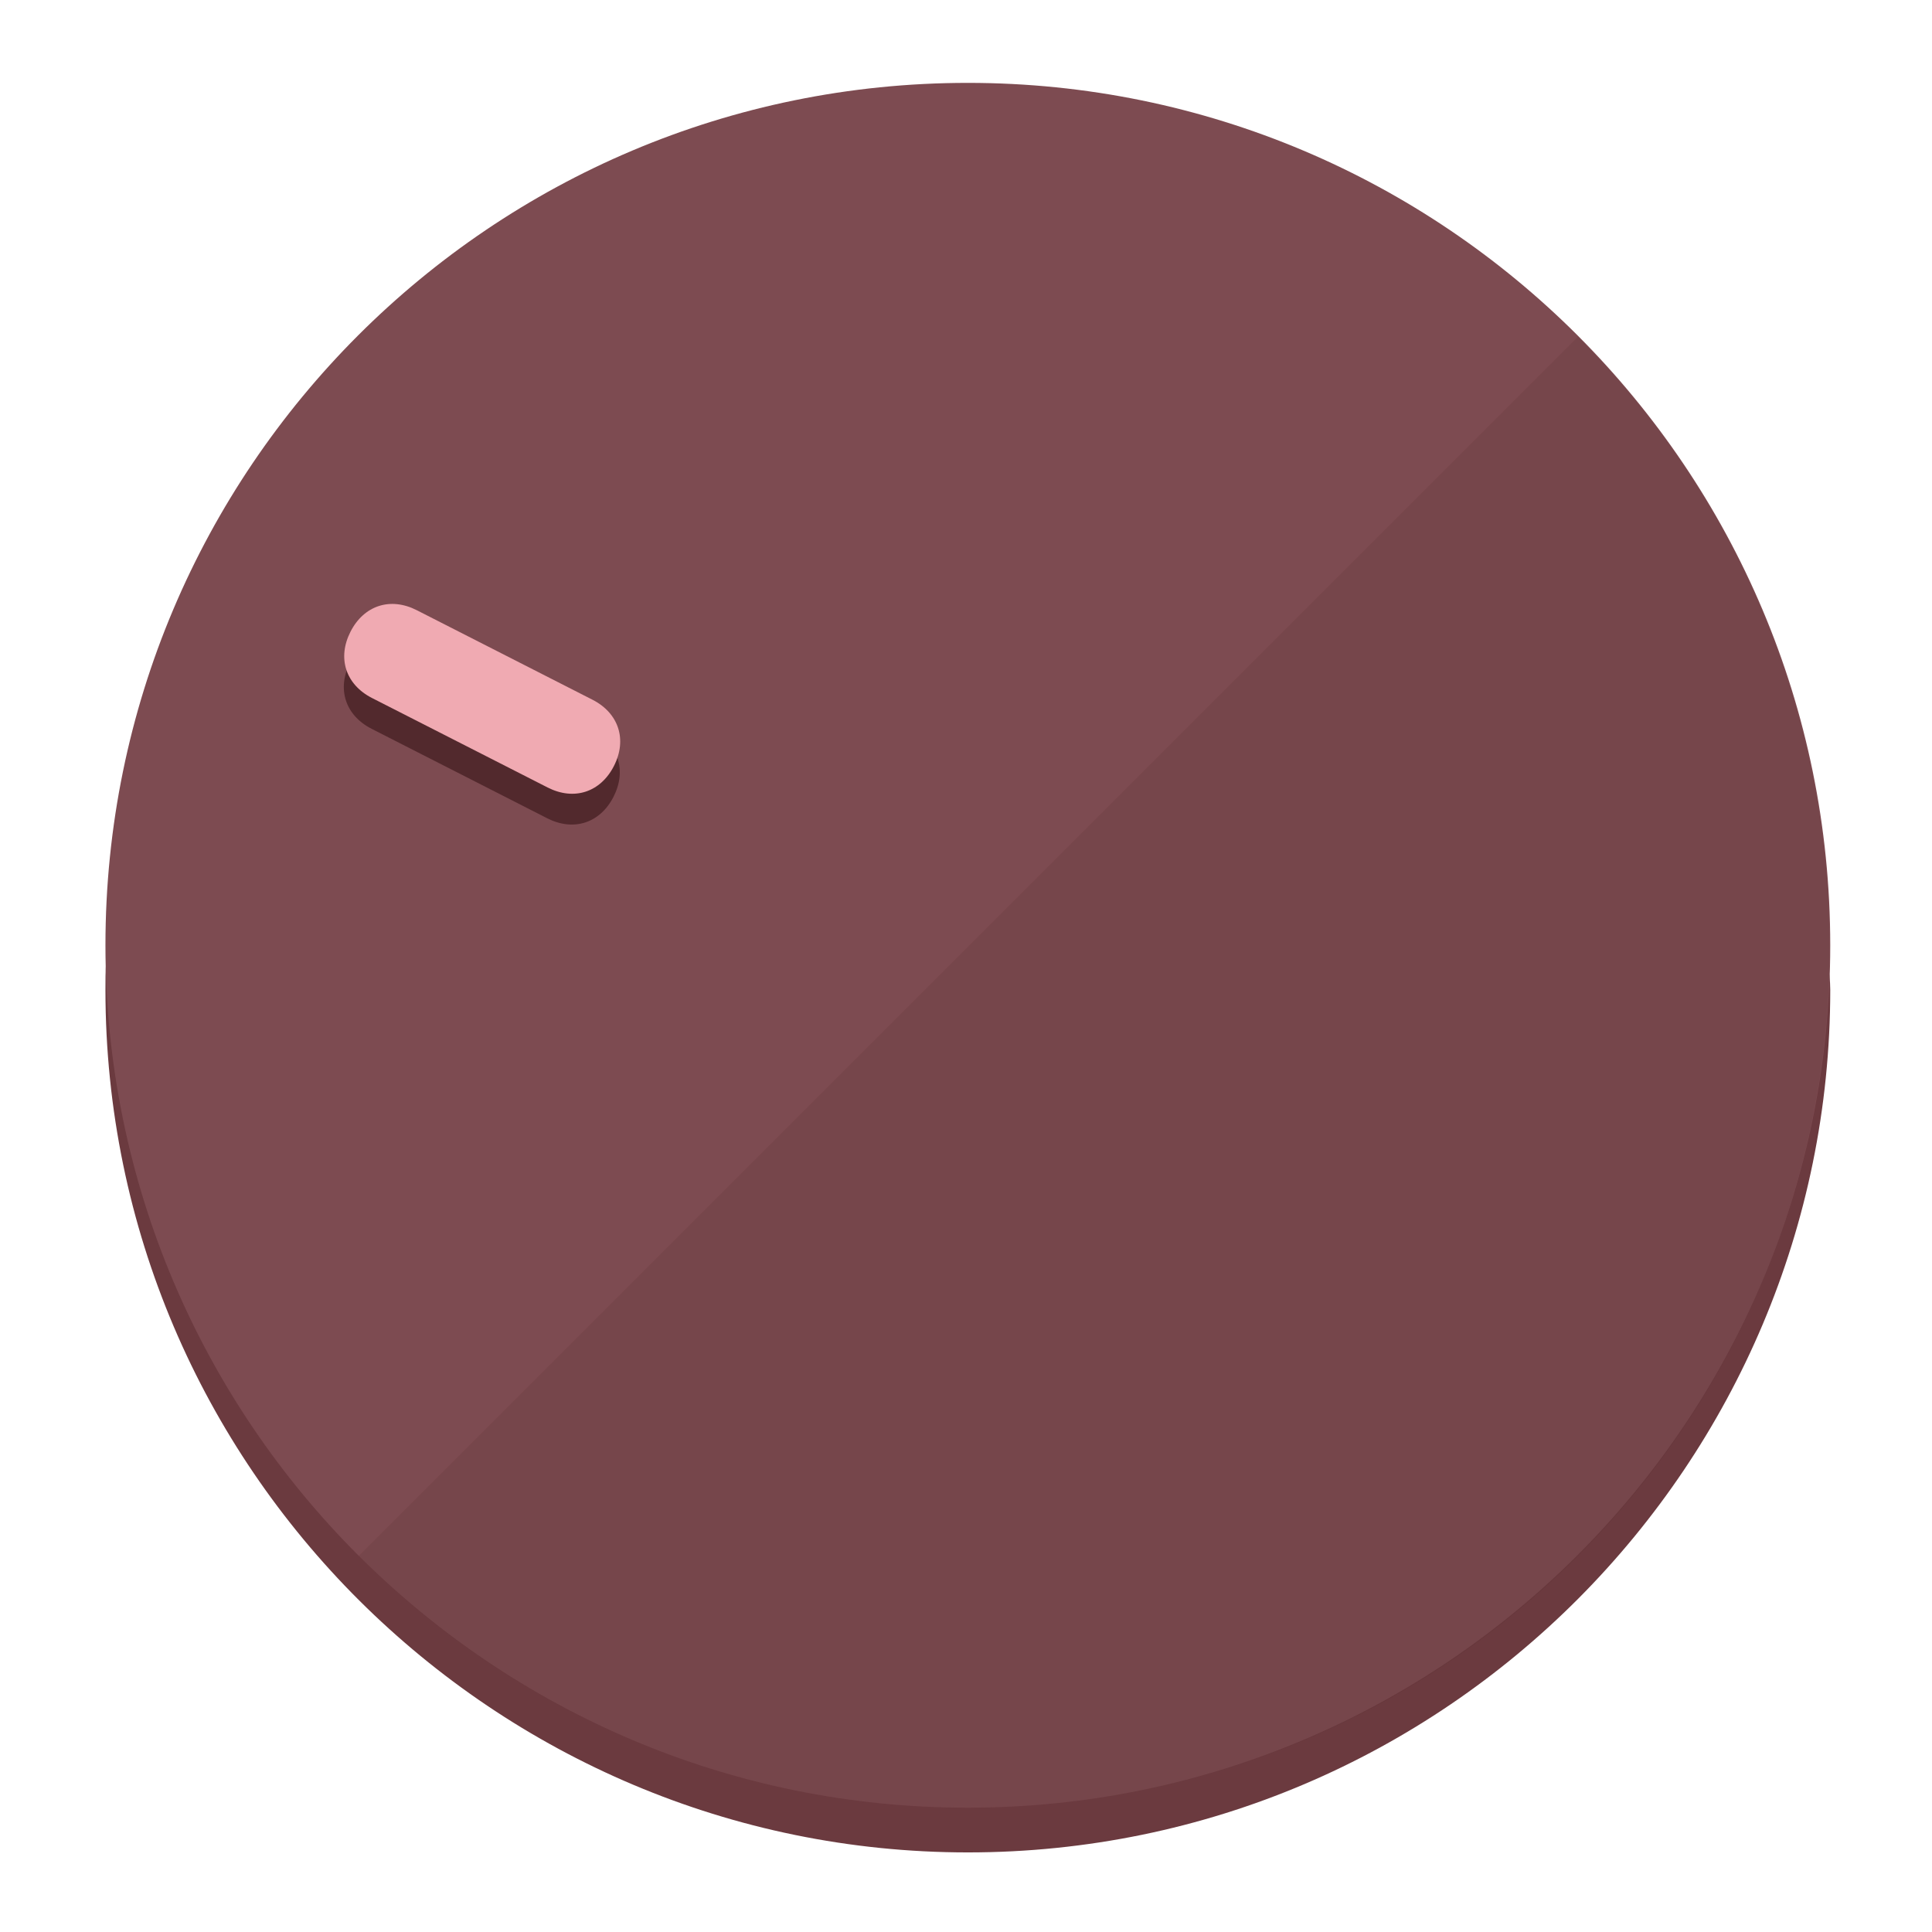
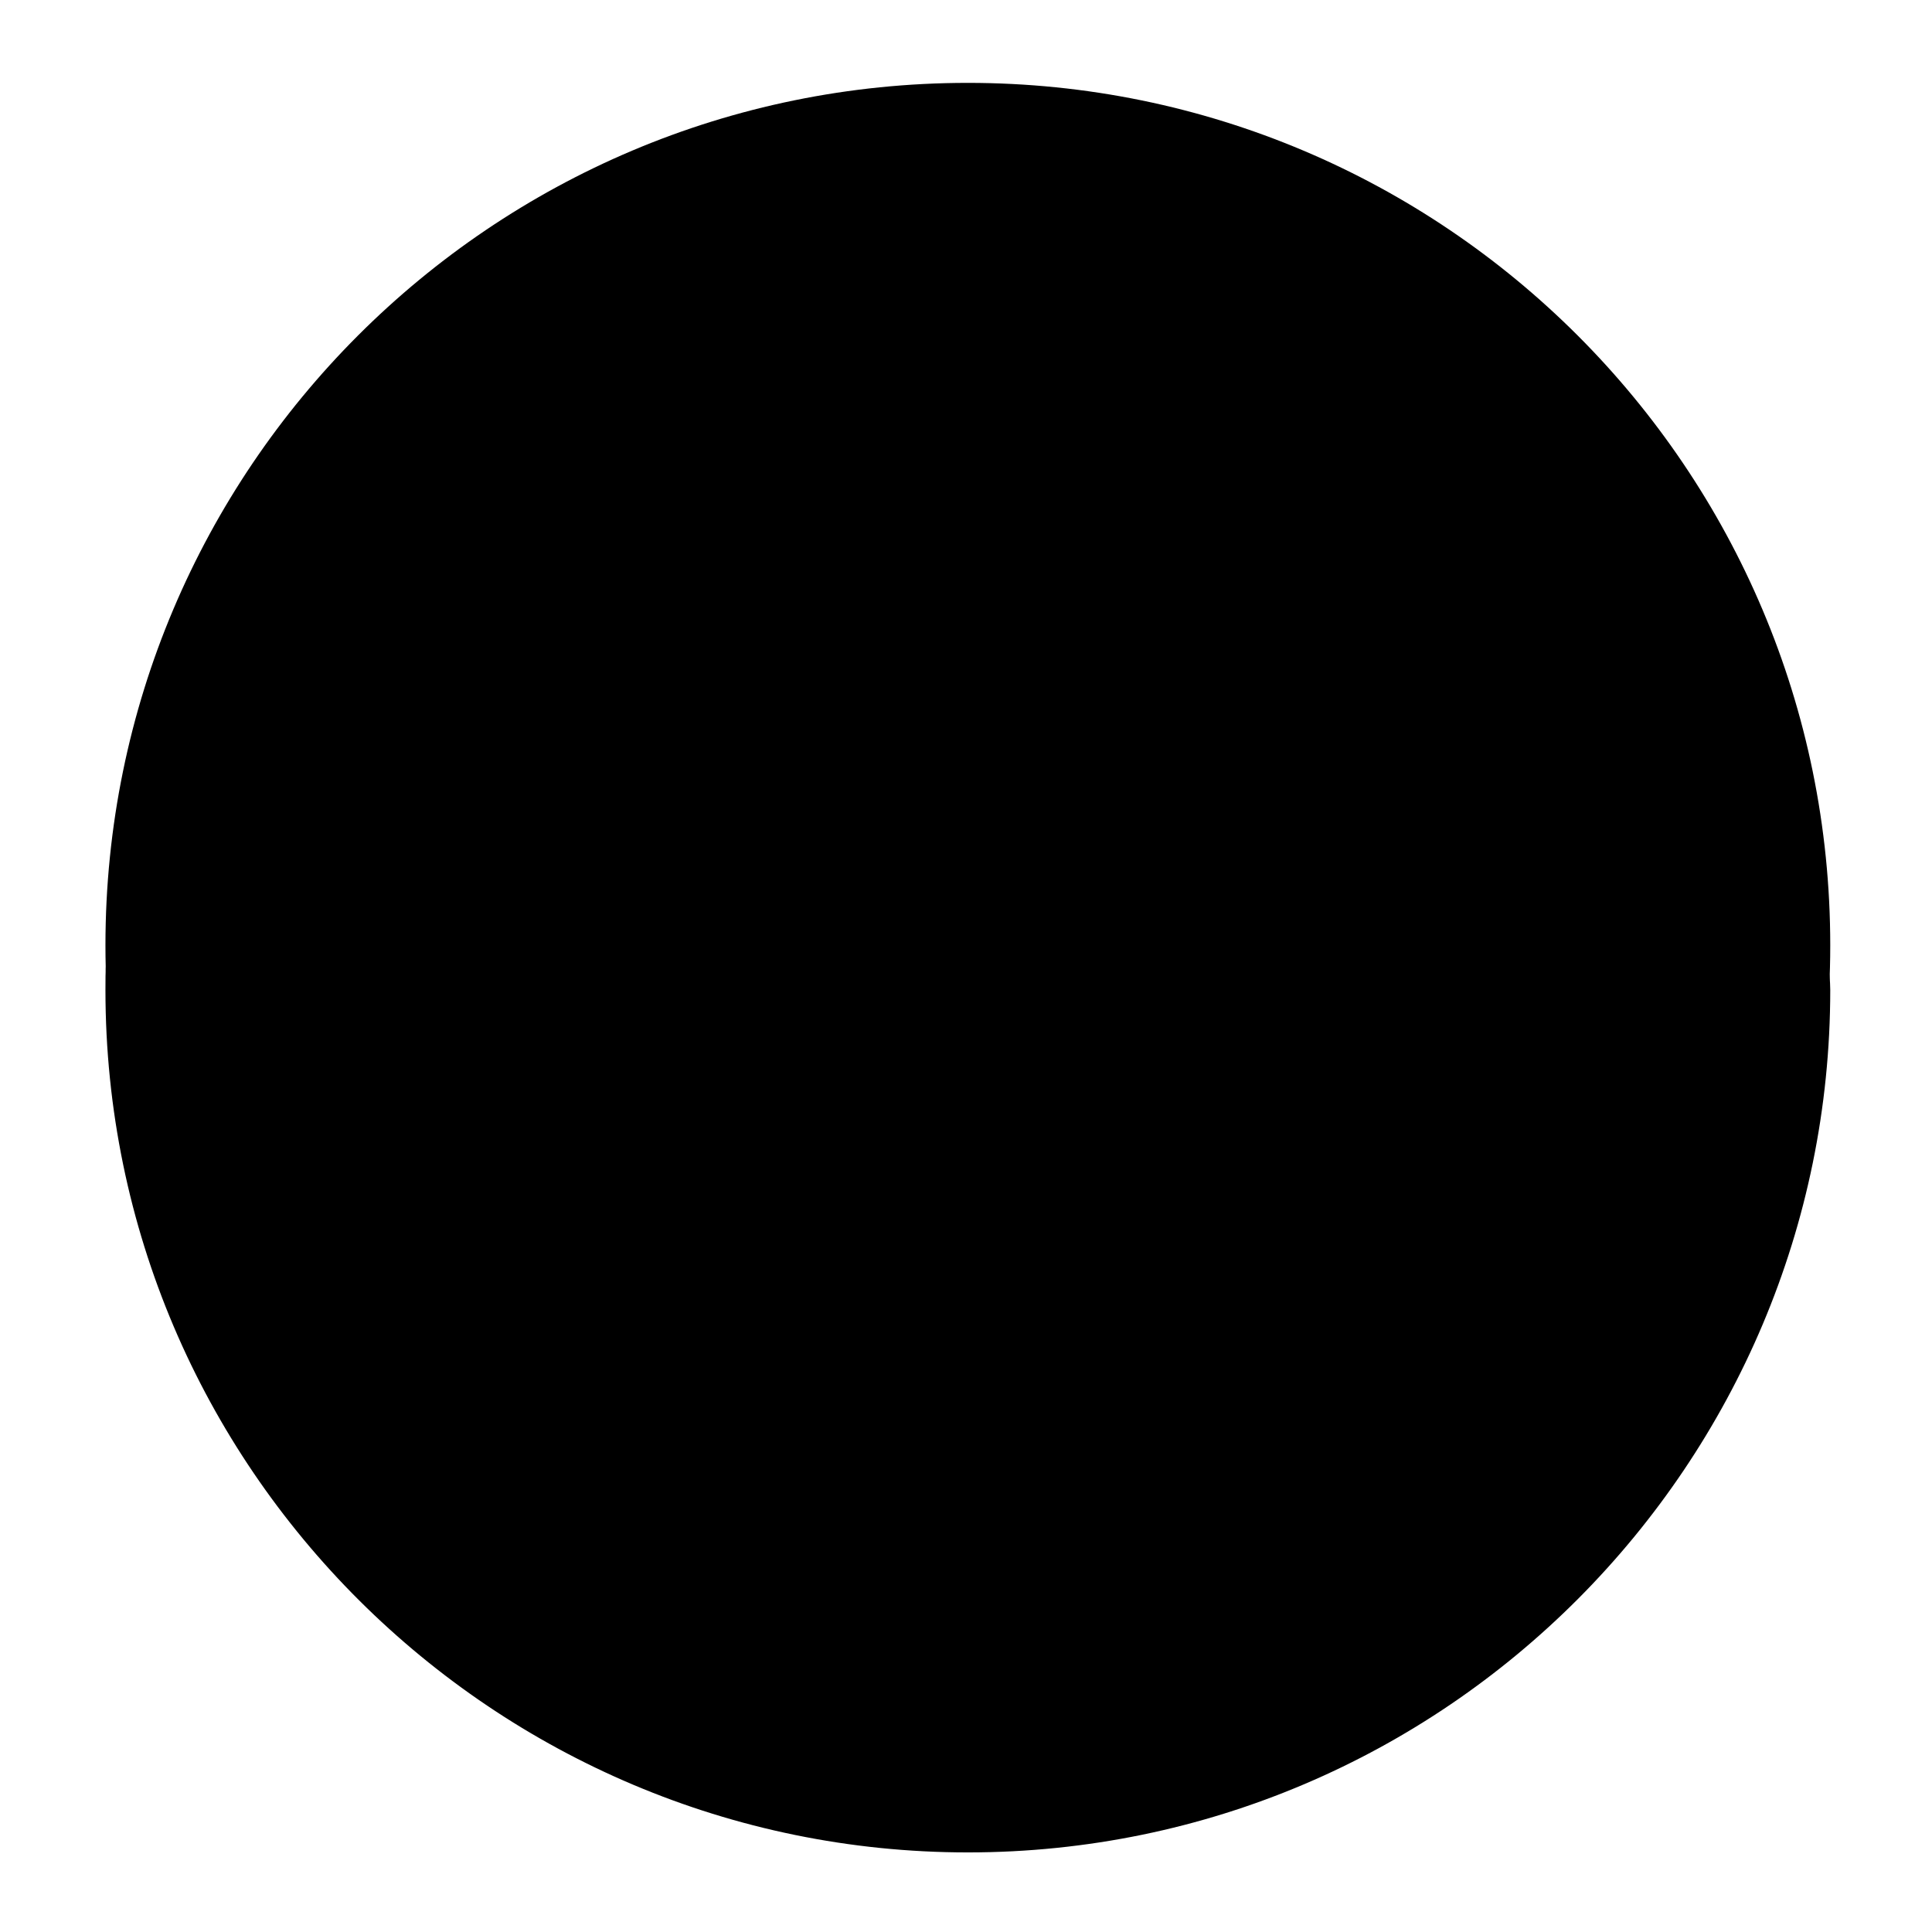
<svg xmlns="http://www.w3.org/2000/svg" height="120px" width="120px" version="1.1" id="Layer_1" viewBox="0 0 496.8 496.8" xml:space="preserve">
  <defs id="defs23" />
  <g id="g3158">
-     <path style="display:inline;fill:#6B3A3F;fill-opacity:1;stroke-width:1.584" d="m 248.875,445.92 c 116.582,0 212.89,-91.238 220.493,-205.286 0,5.069 1.267,8.87 1.267,13.939 0,121.651 -98.842,221.76 -221.76,221.76 -121.651,0 -221.76,-98.842 -221.76,-221.76 0,-5.069 0,-8.87 1.267,-13.939 7.603,114.048 103.91,205.286 220.493,205.286 z" id="path8" />
-     <circle style="display:inline;fill:#7D4B51;fill-opacity:1;stroke-width:1.584" cx="248.875" cy="243.071" r="221.76" id="circle12" />
-     <path style="display:inline;fill:#52292D;fill-opacity:0.154;stroke-width:1.587" d="m 405.744,86.606 c 86.308,86.308 86.308,227.193 0,313.5 -86.308,86.308 -227.193,86.308 -313.5,0" id="path14" />
+     <path style="display:inline;fill:#;fill-opacity:1;stroke-width:1.584" d="m 248.875,445.92 c 116.582,0 212.89,-91.238 220.493,-205.286 0,5.069 1.267,8.87 1.267,13.939 0,121.651 -98.842,221.76 -221.76,221.76 -121.651,0 -221.76,-98.842 -221.76,-221.76 0,-5.069 0,-8.87 1.267,-13.939 7.603,114.048 103.91,205.286 220.493,205.286 z" id="path8" />
+     <circle style="display:inline;fill:#;fill-opacity:1;stroke-width:1.584" cx="248.875" cy="243.071" r="221.76" id="circle12" />
+     <path style="display:inline;fill:#;fill-opacity:0.154;stroke-width:1.587" d="m 405.744,86.606 c 86.308,86.308 86.308,227.193 0,313.5 -86.308,86.308 -227.193,86.308 -313.5,0" id="path14" />
  </g>
  <g id="g3198">
    <circle style="display:none;fill:#000000;fill-opacity:0;stroke-width:1.584" cx="-104.232" cy="331.97" r="221.76" id="circle12-3" transform="rotate(-63)" />
-     <path style="display:inline;fill:#52292D;fill-opacity:1;stroke-width:1.584" d="m 152.23,187.837 c 6.774,3.452 8.99,10.269 5.538,17.044 v 0 c -3.452,6.774 -10.269,8.99 -17.044,5.538 L 95.56,187.407 c -6.774,-3.452 -8.99,-10.269 -5.538,-17.044 v 0 c 3.452,-6.774 10.269,-8.99 17.044,-5.538 z" id="path3789" />
-     <path style="display:inline;fill:#F0AAB2;stroke-width:1.584" d="m 152.333,179.919 c 6.775,3.452 8.99,10.269 5.538,17.044 v 0 c -3.452,6.774 -10.269,8.99 -17.044,5.538 L 95.663,179.489 c -6.774,-3.452 -8.99,-10.269 -5.538,-17.044 v 0 c 3.452,-6.775 10.269,-8.99 17.044,-5.538 z" id="path915" />
+     <path style="display:inline;fill:#;fill-opacity:1;stroke-width:1.584" d="m 152.23,187.837 c 6.774,3.452 8.99,10.269 5.538,17.044 v 0 c -3.452,6.774 -10.269,8.99 -17.044,5.538 L 95.56,187.407 c -6.774,-3.452 -8.99,-10.269 -5.538,-17.044 v 0 c 3.452,-6.774 10.269,-8.99 17.044,-5.538 z" id="path3789" />
+     <path style="display:inline;fill:#;stroke-width:1.584" d="m 152.333,179.919 c 6.775,3.452 8.99,10.269 5.538,17.044 v 0 c -3.452,6.774 -10.269,8.99 -17.044,5.538 L 95.663,179.489 c -6.774,-3.452 -8.99,-10.269 -5.538,-17.044 v 0 c 3.452,-6.775 10.269,-8.99 17.044,-5.538 z" id="path915" />
  </g>
</svg>
